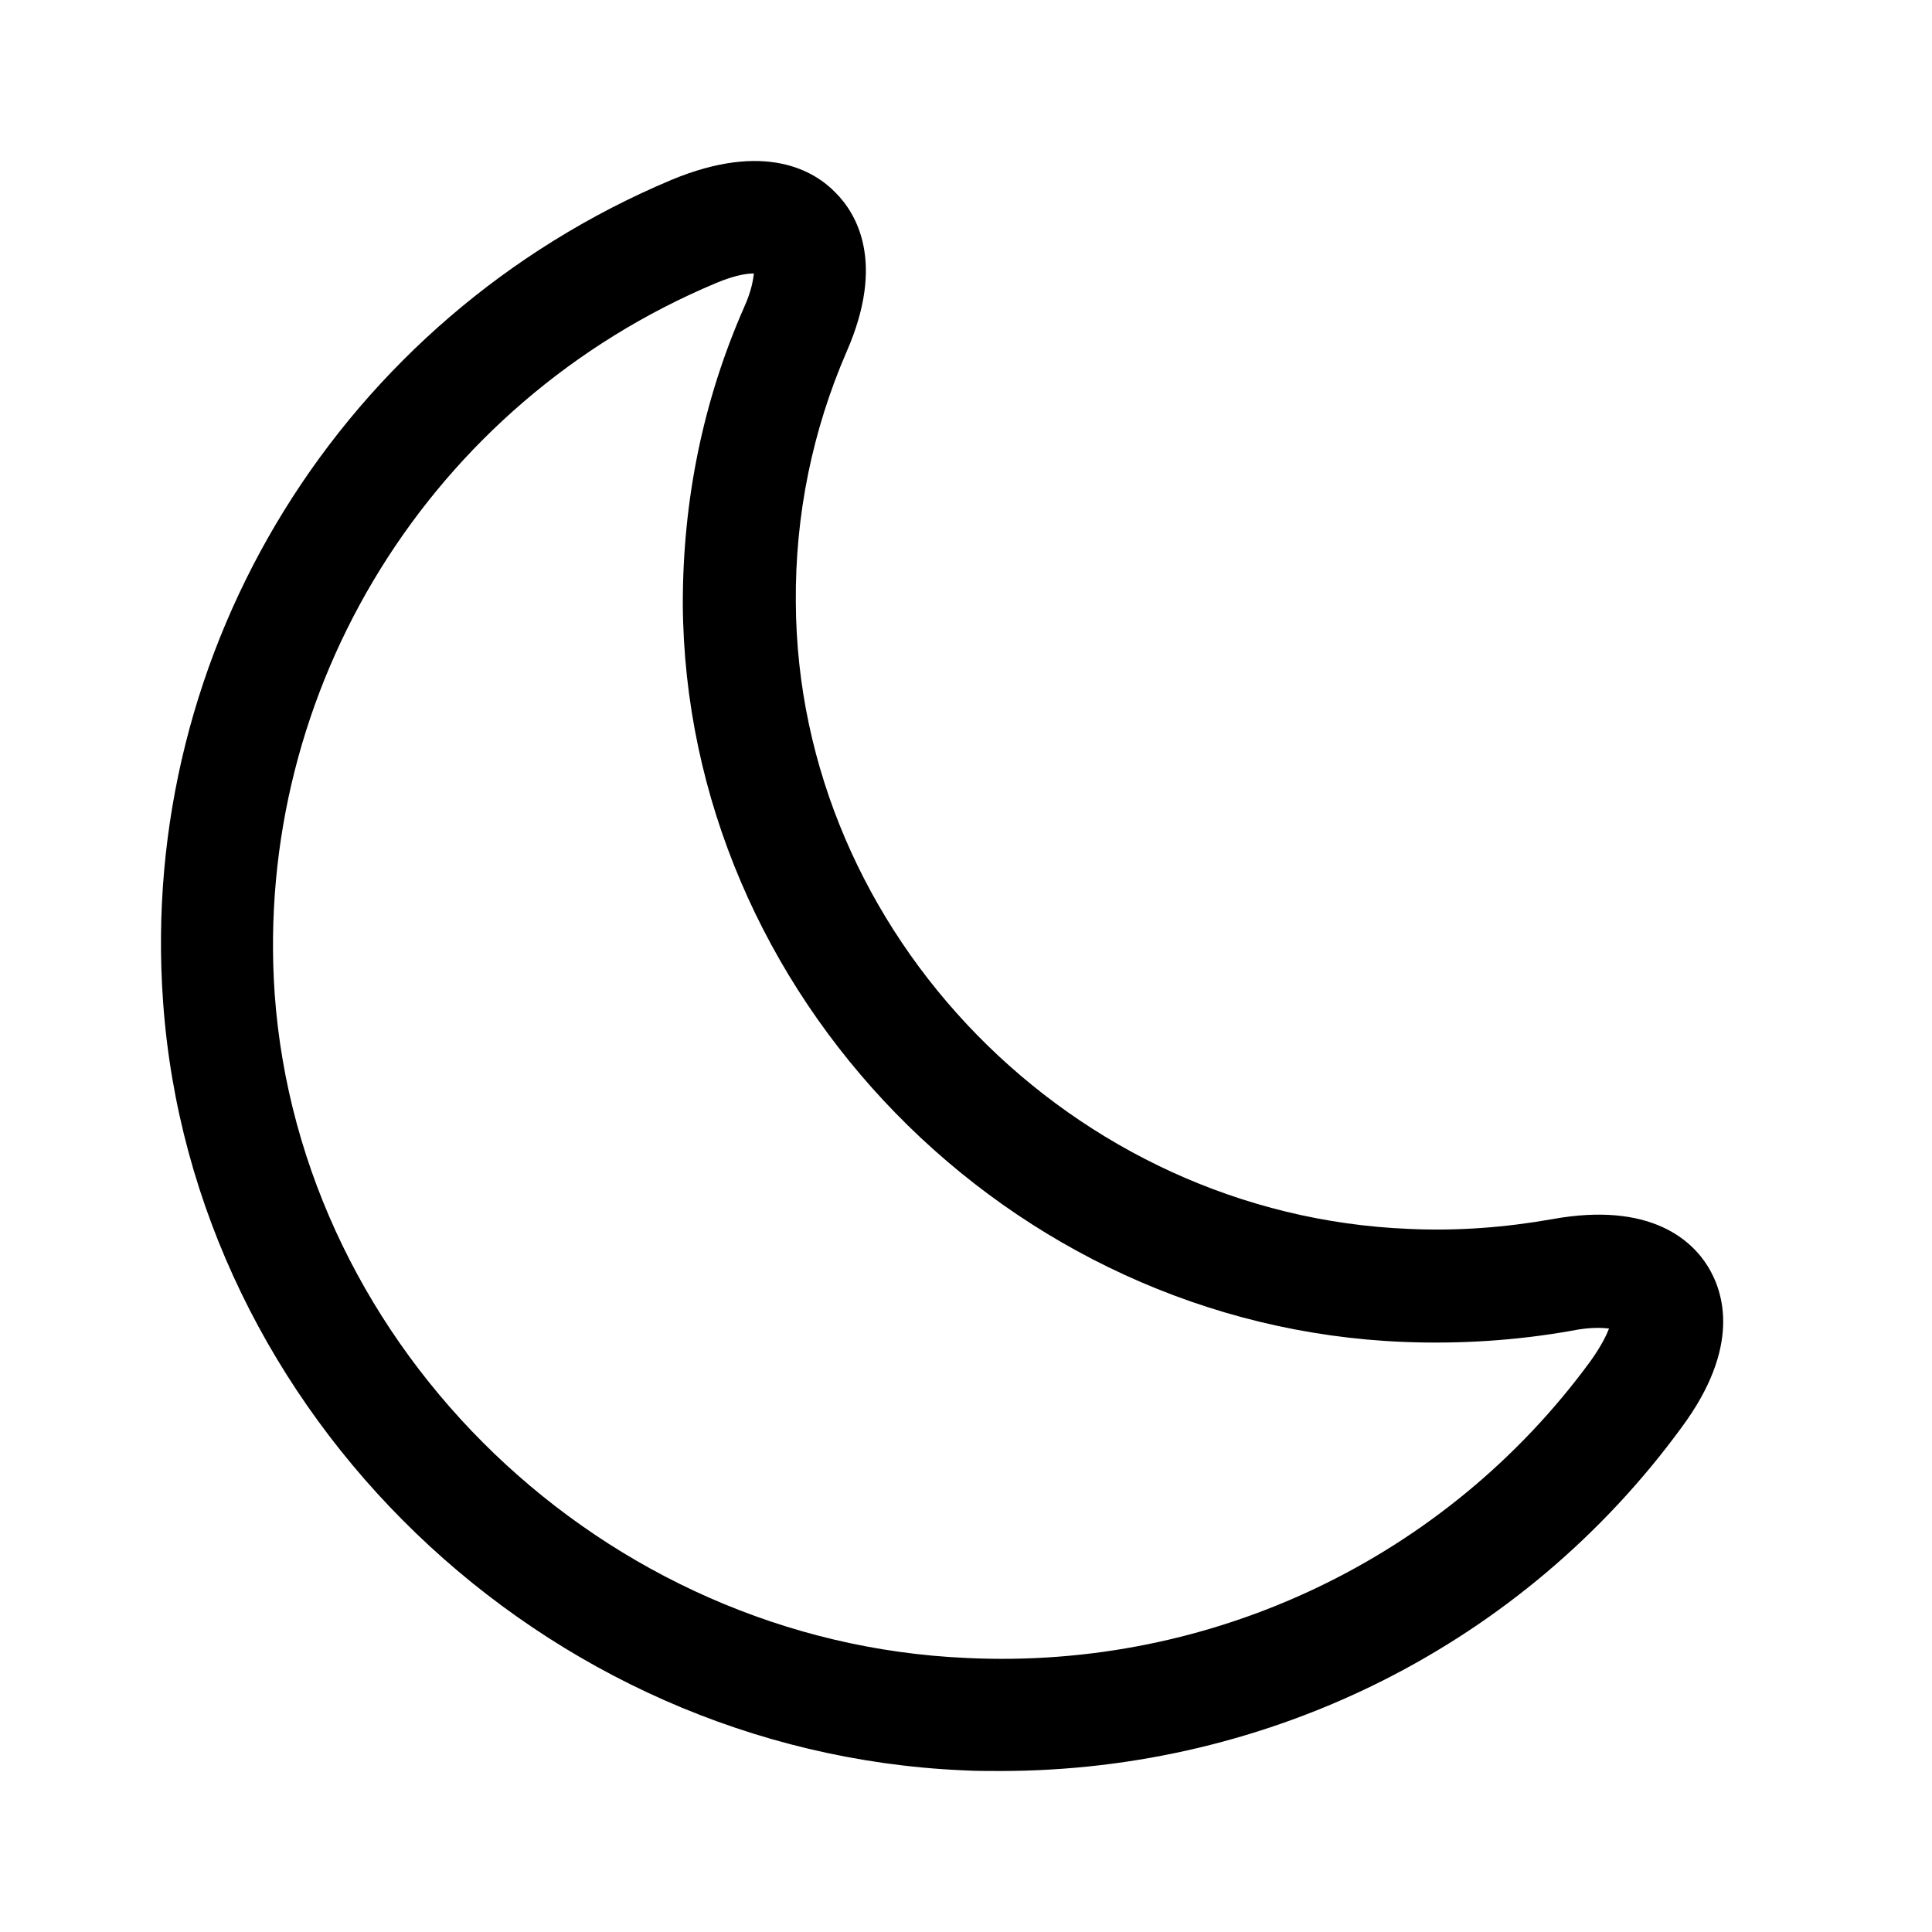
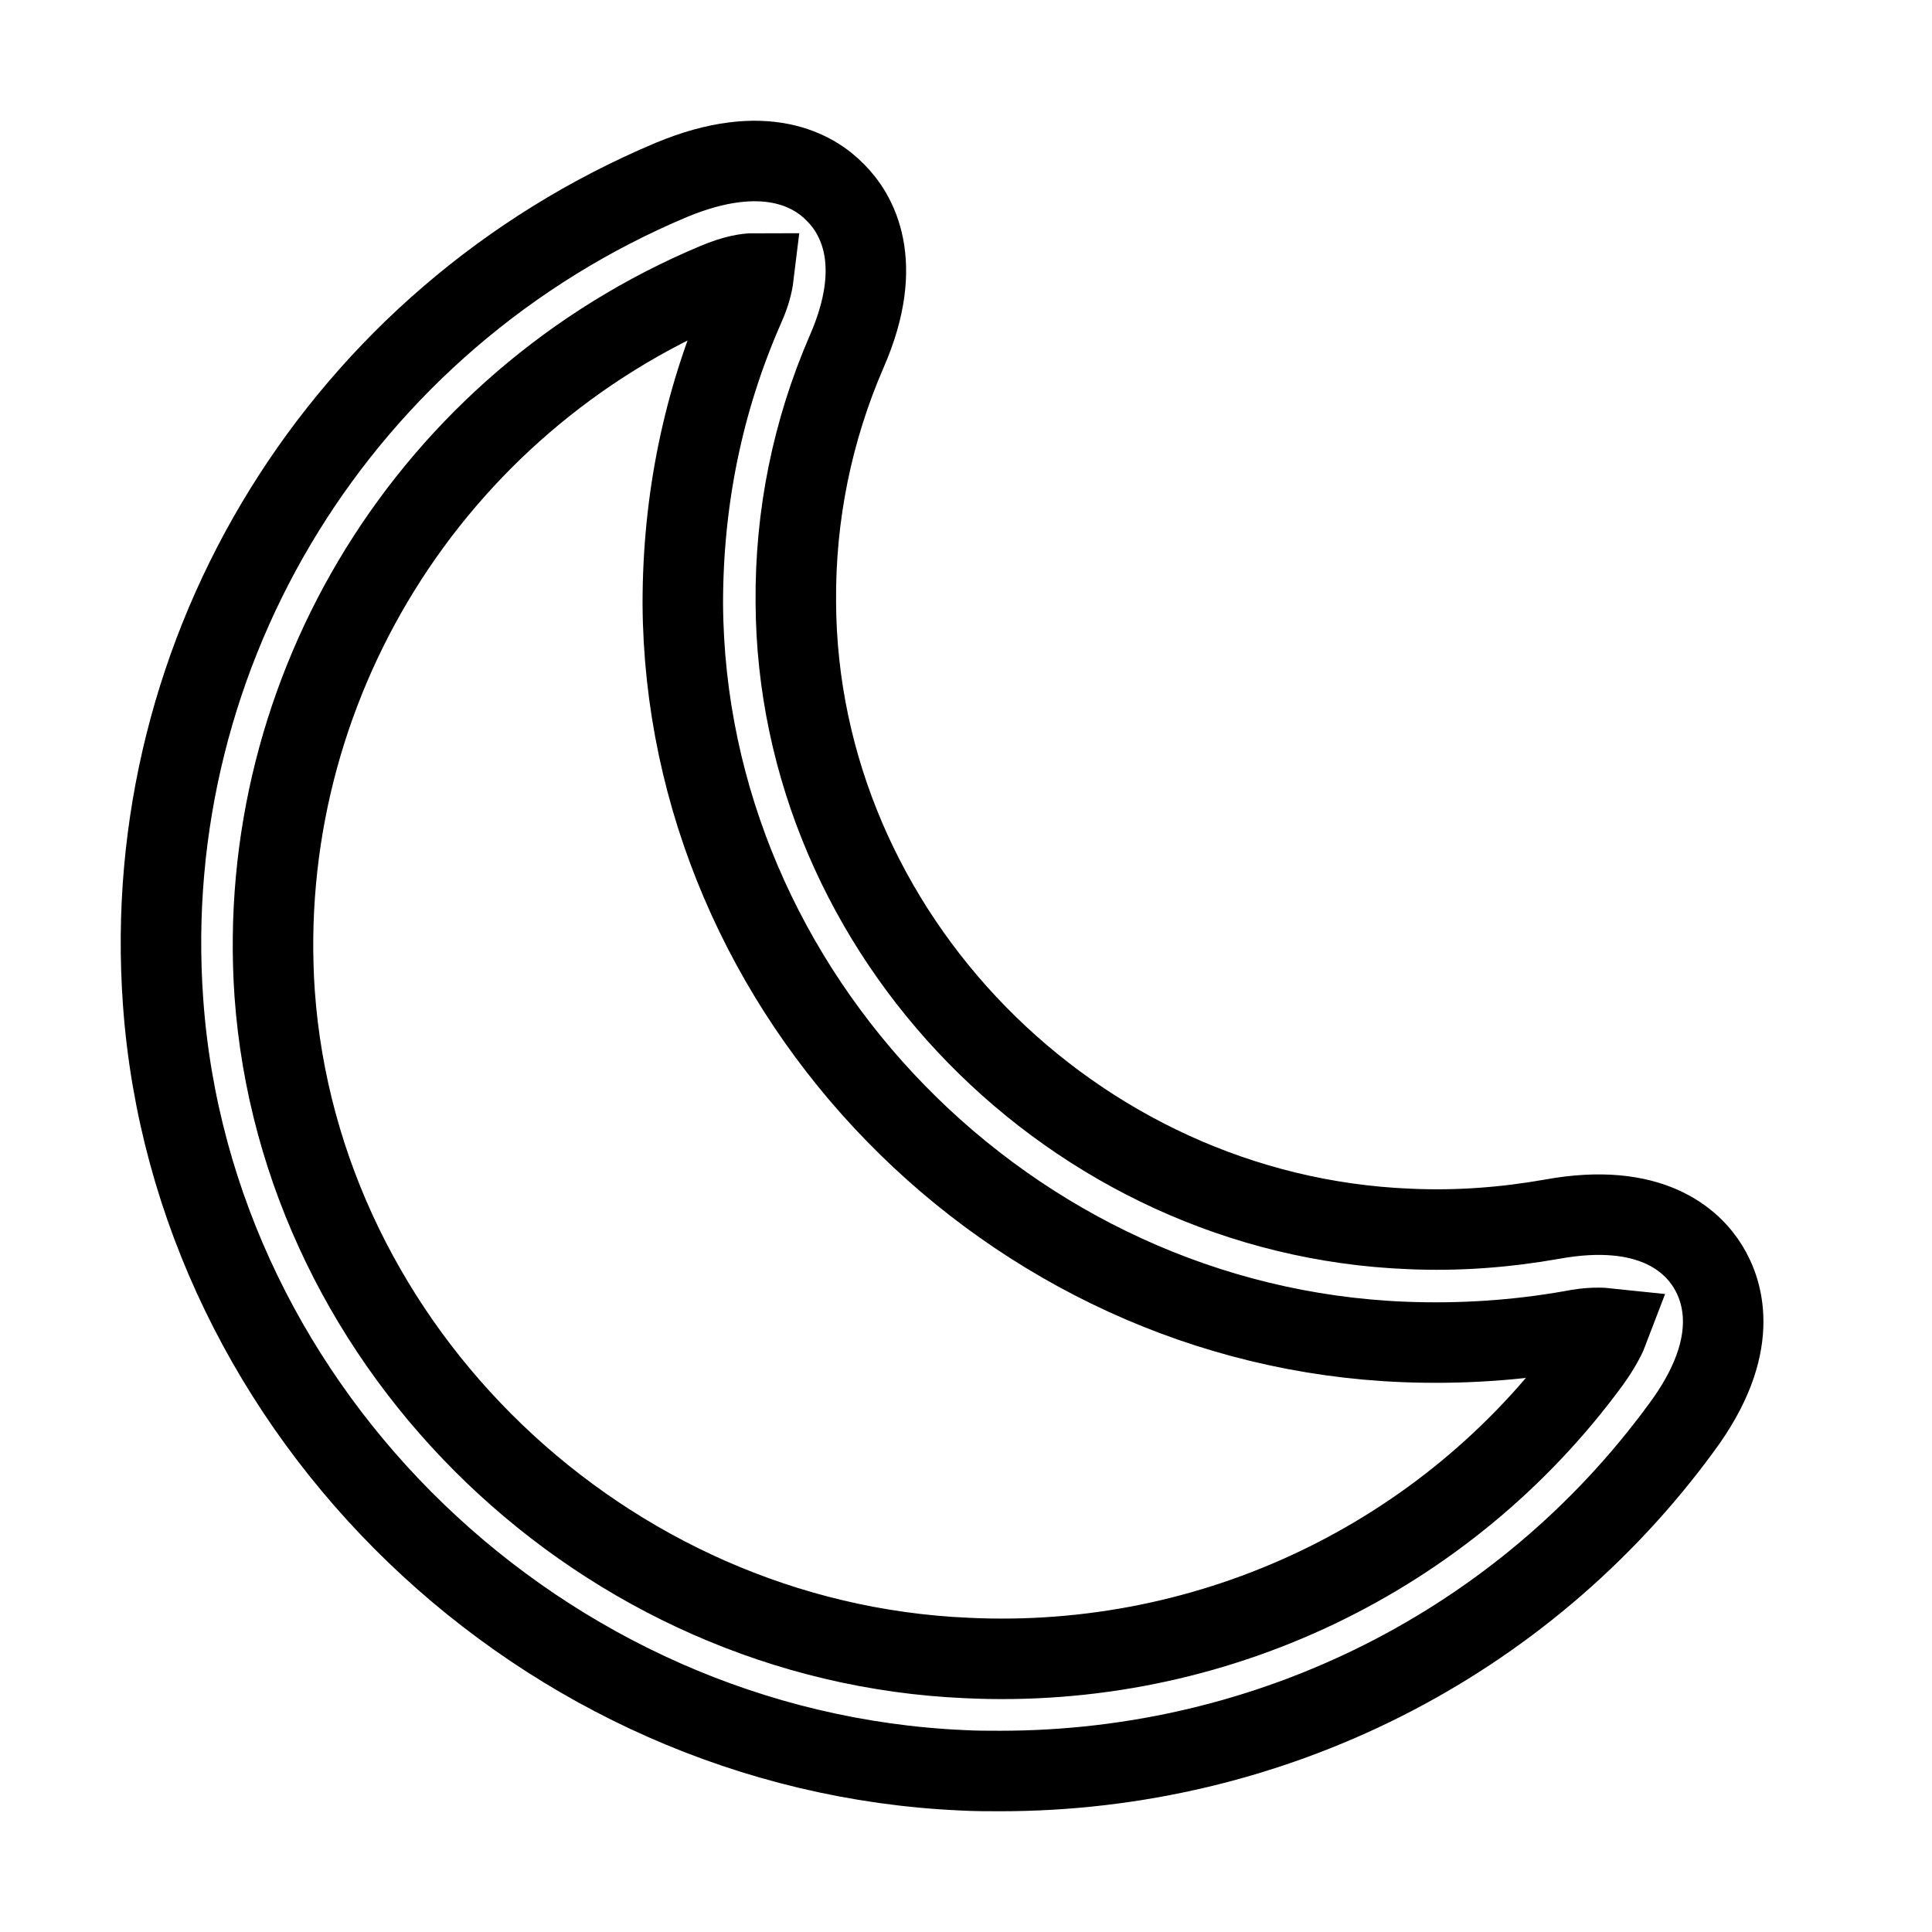
- <svg xmlns="http://www.w3.org/2000/svg" width="24" height="24" viewBox="0 0 24 24">
-   <path d="M12.425 22C12.267 22 12.109 22 11.951 21.991C6.742 21.758 2.389 17.563 2.026 12.447C1.71 8.057 4.25 3.955 8.342 2.234C9.505 1.751 10.119 2.123 10.379 2.393C10.64 2.653 11.002 3.258 10.519 4.364C10.091 5.35 9.877 6.402 9.886 7.48C9.905 11.601 13.328 15.098 17.504 15.266C18.109 15.294 18.704 15.247 19.281 15.145C20.508 14.922 21.02 15.415 21.215 15.731C21.411 16.047 21.634 16.726 20.89 17.731C18.918 20.428 15.783 22 12.425 22ZM3.412 12.345C3.729 16.773 7.505 20.4 12.007 20.596C15.067 20.744 17.969 19.349 19.755 16.912C19.895 16.717 19.96 16.577 19.988 16.503C19.904 16.494 19.755 16.484 19.523 16.531C18.843 16.652 18.137 16.698 17.439 16.67C12.528 16.475 8.51 12.354 8.482 7.499C8.482 6.215 8.733 4.978 9.244 3.816C9.337 3.611 9.356 3.472 9.365 3.397C9.282 3.397 9.133 3.416 8.891 3.518C5.347 5.006 3.152 8.559 3.412 12.345Z" />
+ <svg xmlns="http://www.w3.org/2000/svg" width="24" height="24" viewBox="0 0 24 24" fill="none">
+   <path d="M12.425 22C12.267 22 12.109 22 11.951 21.991C6.742 21.758 2.389 17.563 2.026 12.447C1.71 8.057 4.25 3.955 8.342 2.234C9.505 1.751 10.119 2.123 10.379 2.393C10.64 2.653 11.002 3.258 10.519 4.364C10.091 5.35 9.877 6.402 9.886 7.48C9.905 11.601 13.328 15.098 17.504 15.266C18.109 15.294 18.704 15.247 19.281 15.145C20.508 14.922 21.02 15.415 21.215 15.731C21.411 16.047 21.634 16.726 20.89 17.731C18.918 20.428 15.783 22 12.425 22ZM3.412 12.345C3.729 16.773 7.505 20.4 12.007 20.596C15.067 20.744 17.969 19.349 19.755 16.912C19.895 16.717 19.96 16.577 19.988 16.503C19.904 16.494 19.755 16.484 19.523 16.531C18.843 16.652 18.137 16.698 17.439 16.67C12.528 16.475 8.51 12.354 8.482 7.499C8.482 6.215 8.733 4.978 9.244 3.816C9.337 3.611 9.356 3.472 9.365 3.397C9.282 3.397 9.133 3.416 8.891 3.518C5.347 5.006 3.152 8.559 3.412 12.345Z" stroke="currentColor" fill="none" />
</svg>
